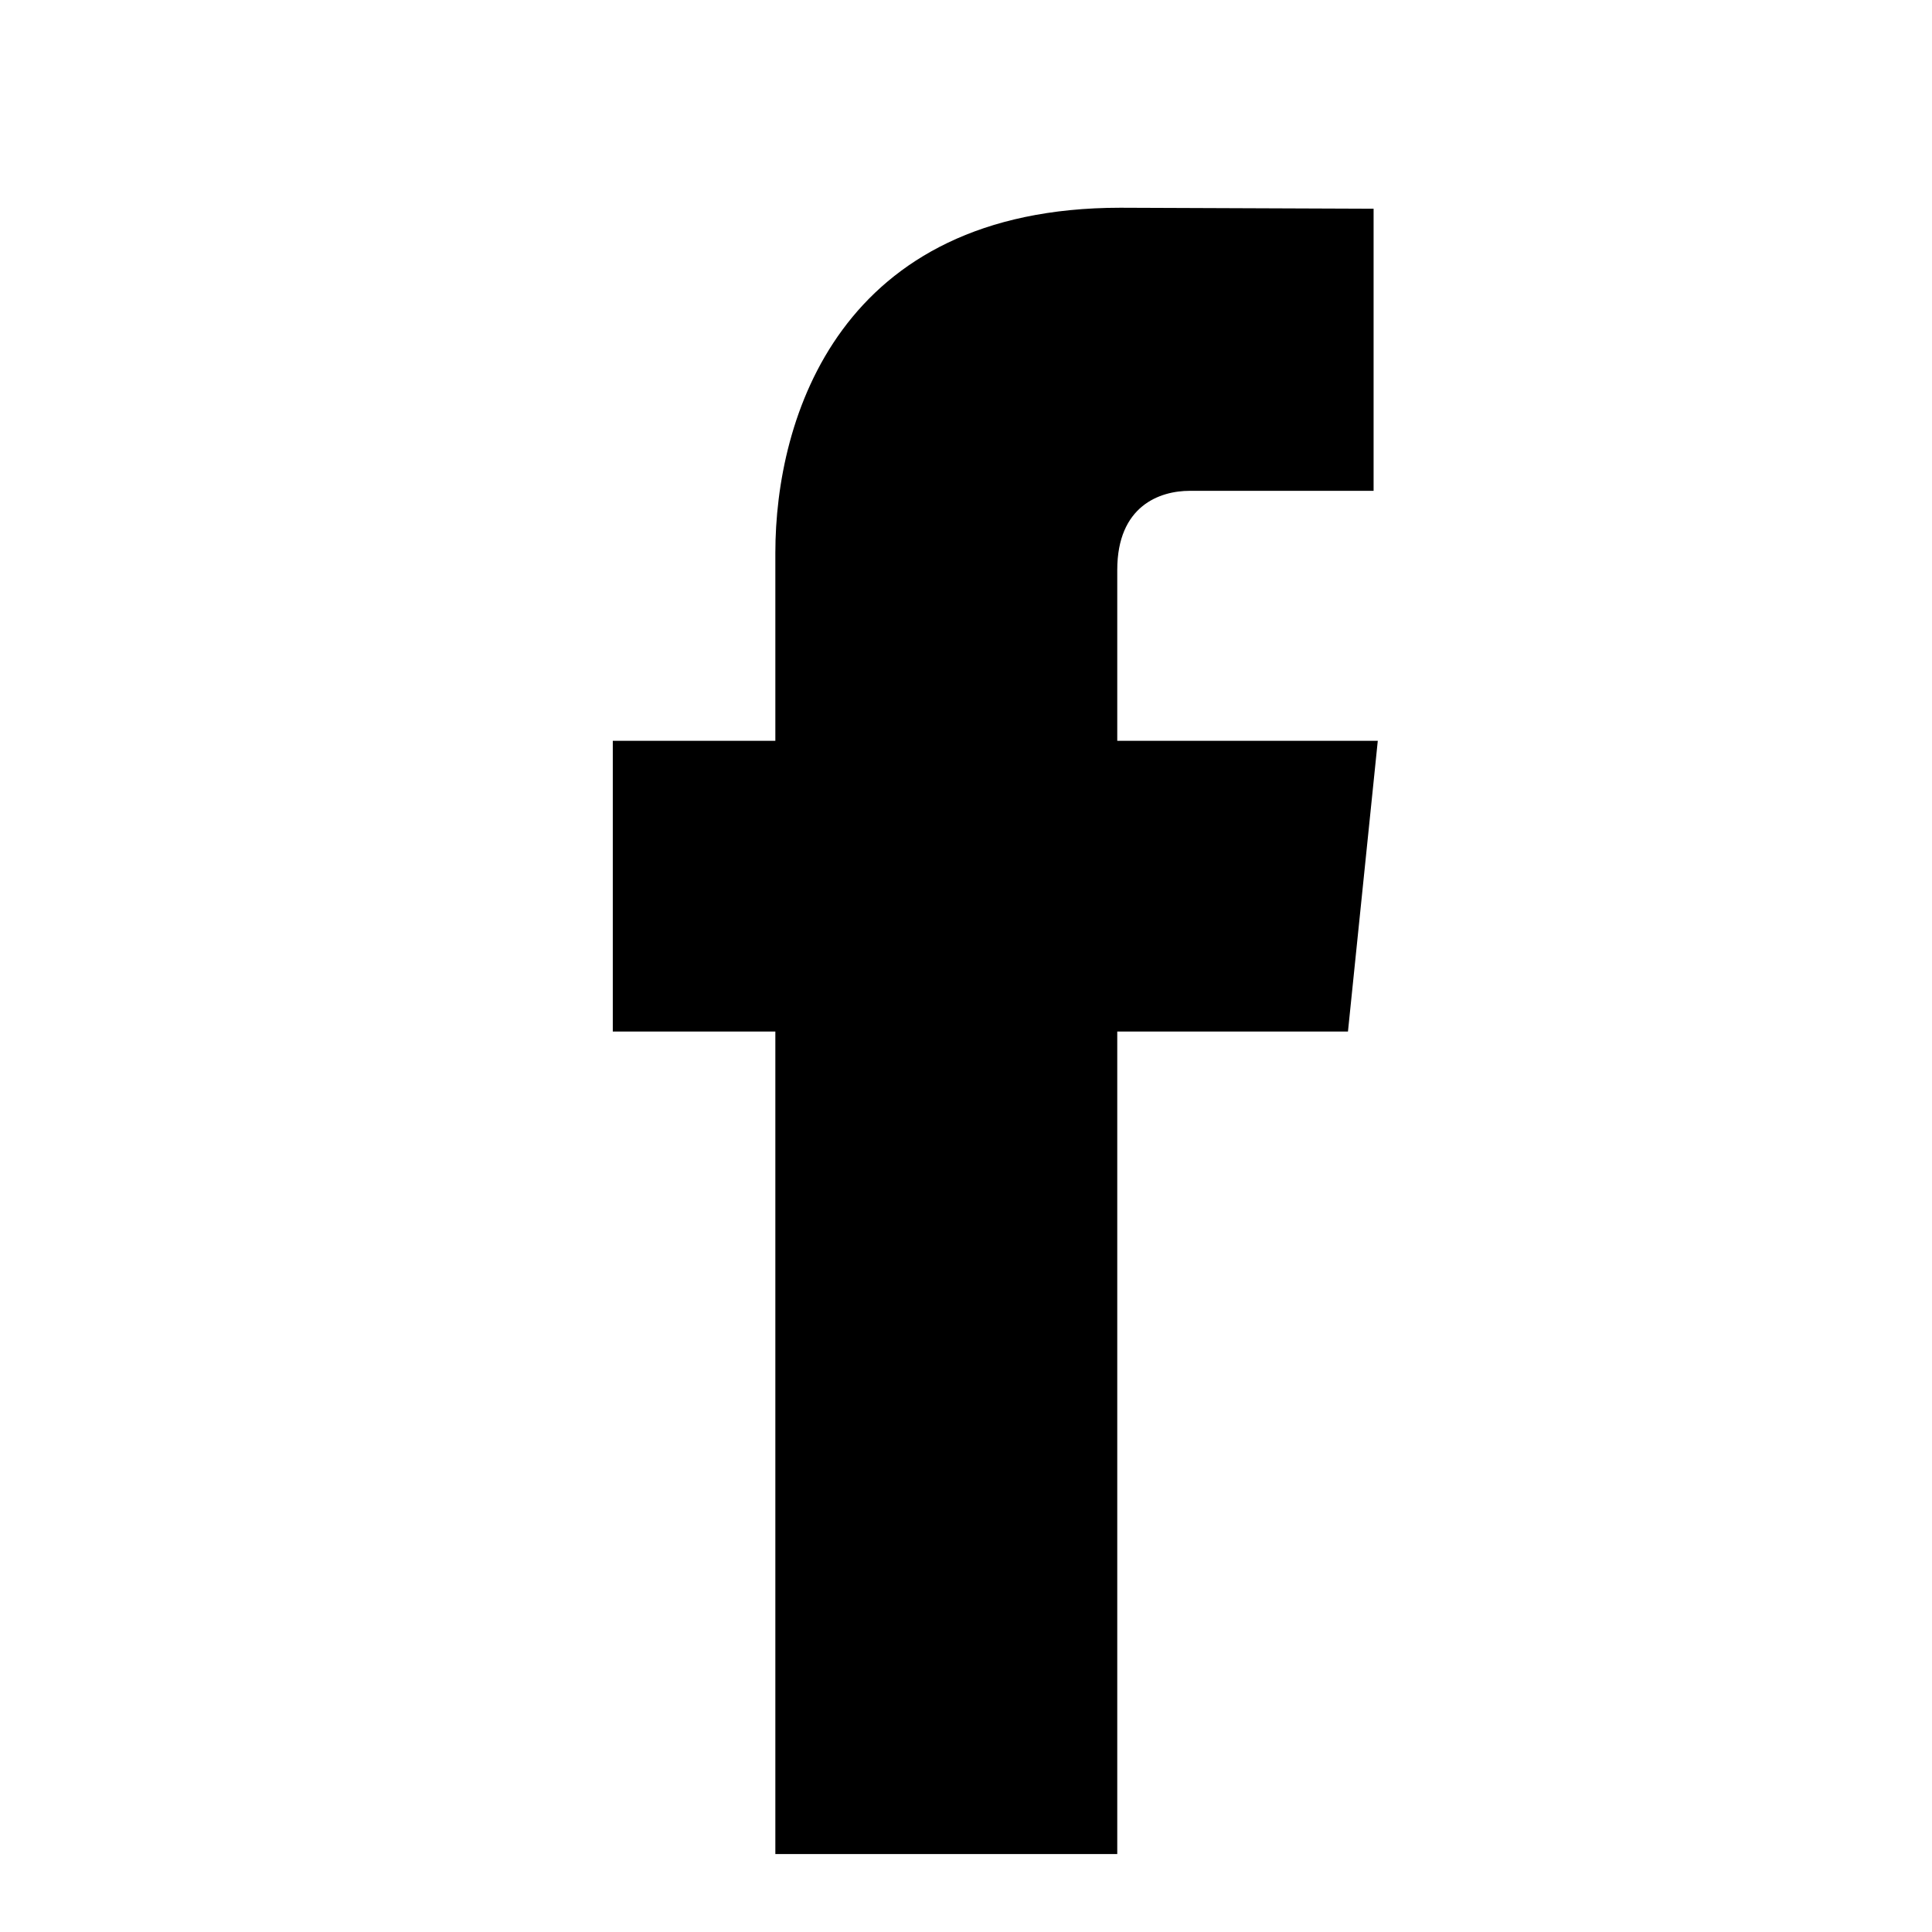
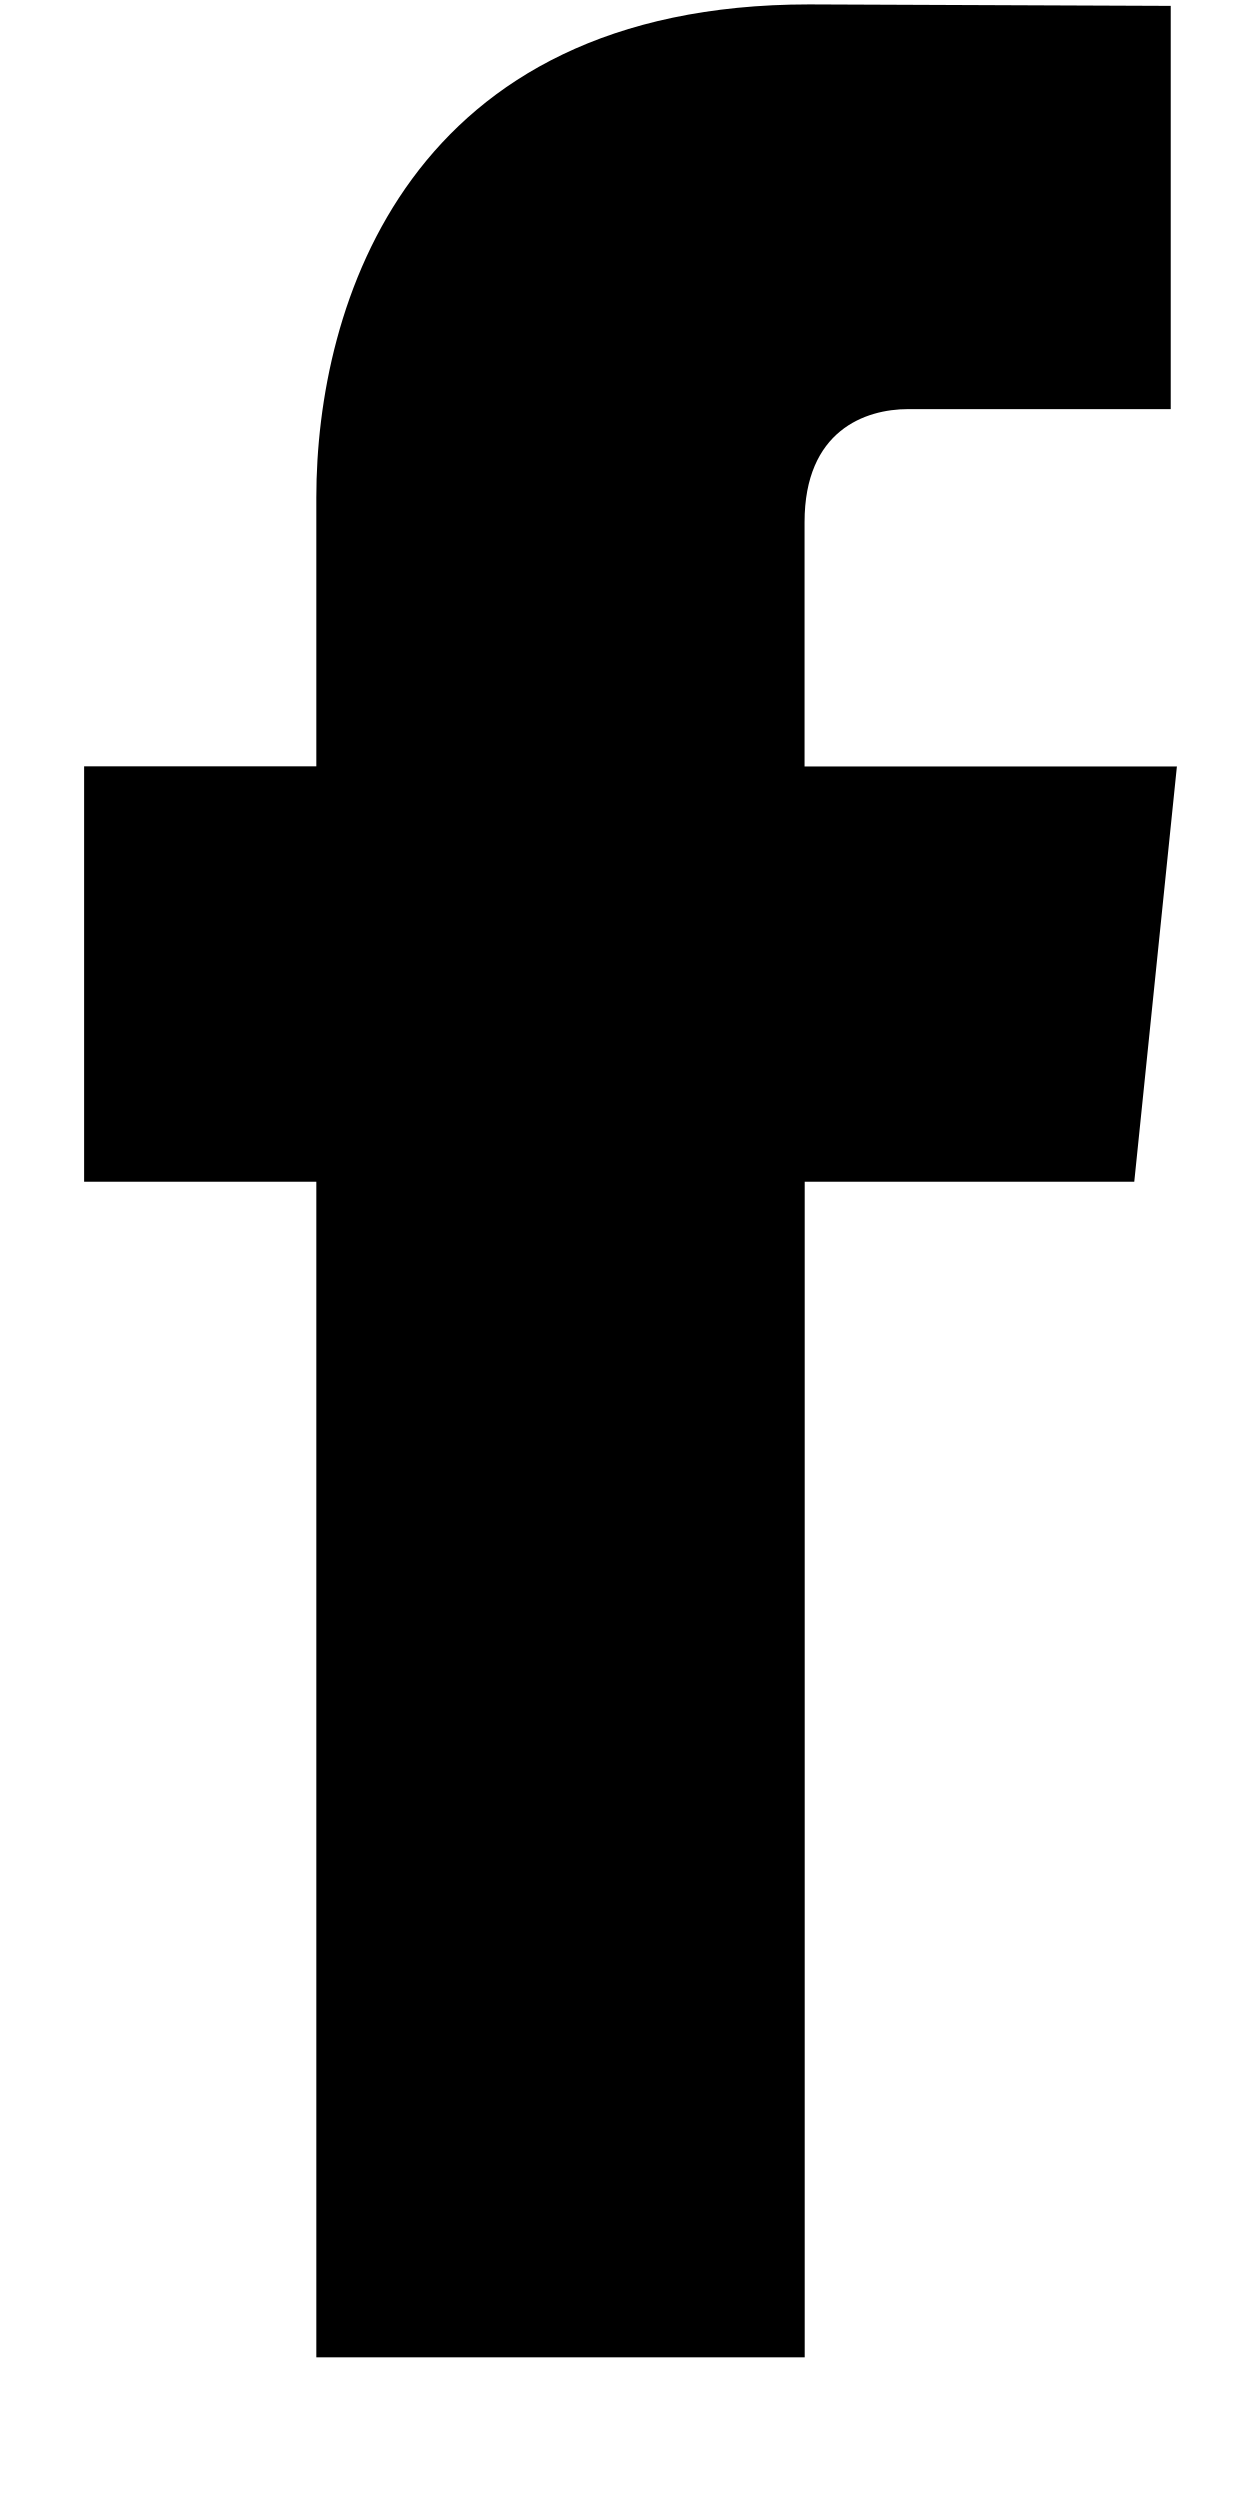
- <svg xmlns="http://www.w3.org/2000/svg" width="56.693" height="56.693" viewBox="0 0 56.693 56.693">
-   <path d="M40.43 21.739h-7.645v-5.014c0-1.883 1.248-2.322 2.127-2.322h5.395v-8.278l-7.43-.029c-8.248 0-10.125 6.174-10.125 10.125v5.518h-4.77v8.53h4.77v24.137h10.033v-24.137h6.77l.875-8.53z" />
+ <svg xmlns="http://www.w3.org/2000/svg" width="8" height="16" viewBox="0 0 8 17">
+   <path d="M7.751 5.212h-2.53v-1.661c0-.624.413-.769.704-.769h1.786v-2.742l-2.459-.01c-2.73 0-3.351 2.045-3.351 3.353v1.828h-1.579v2.825h1.579v7.994h3.321v-7.994h2.241l.29-2.825z" fill="currentColor" />
</svg>
